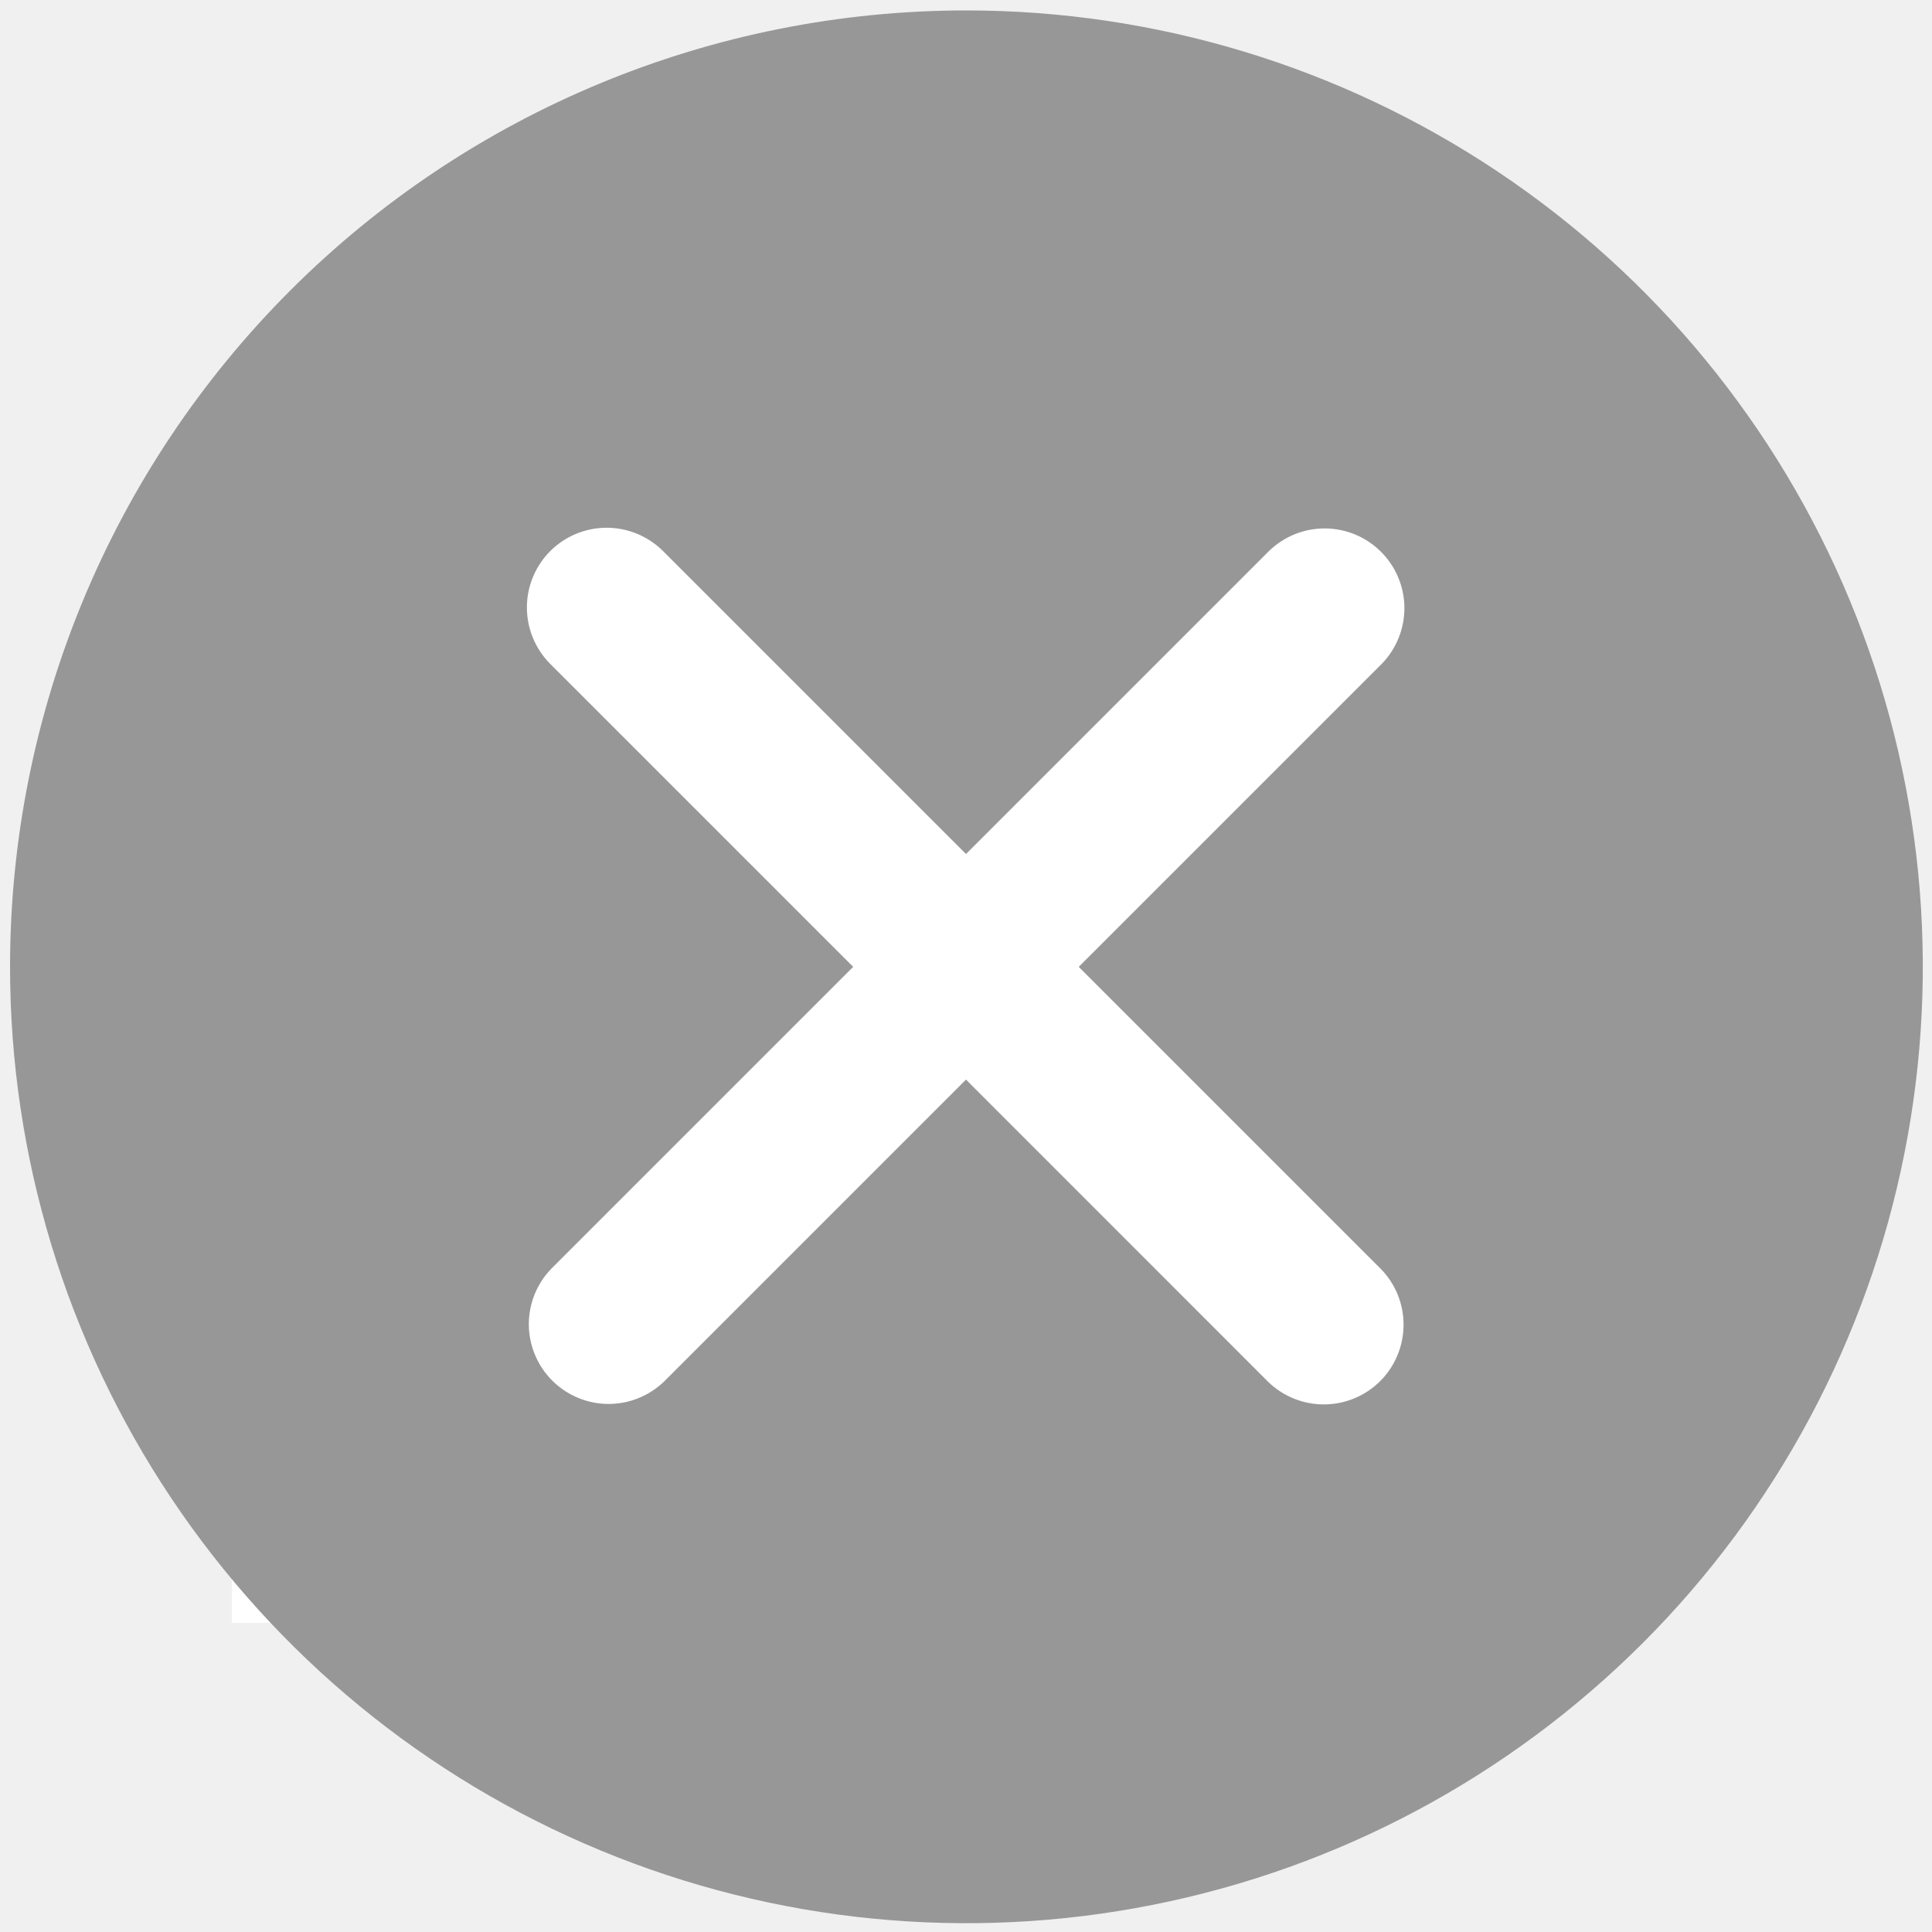
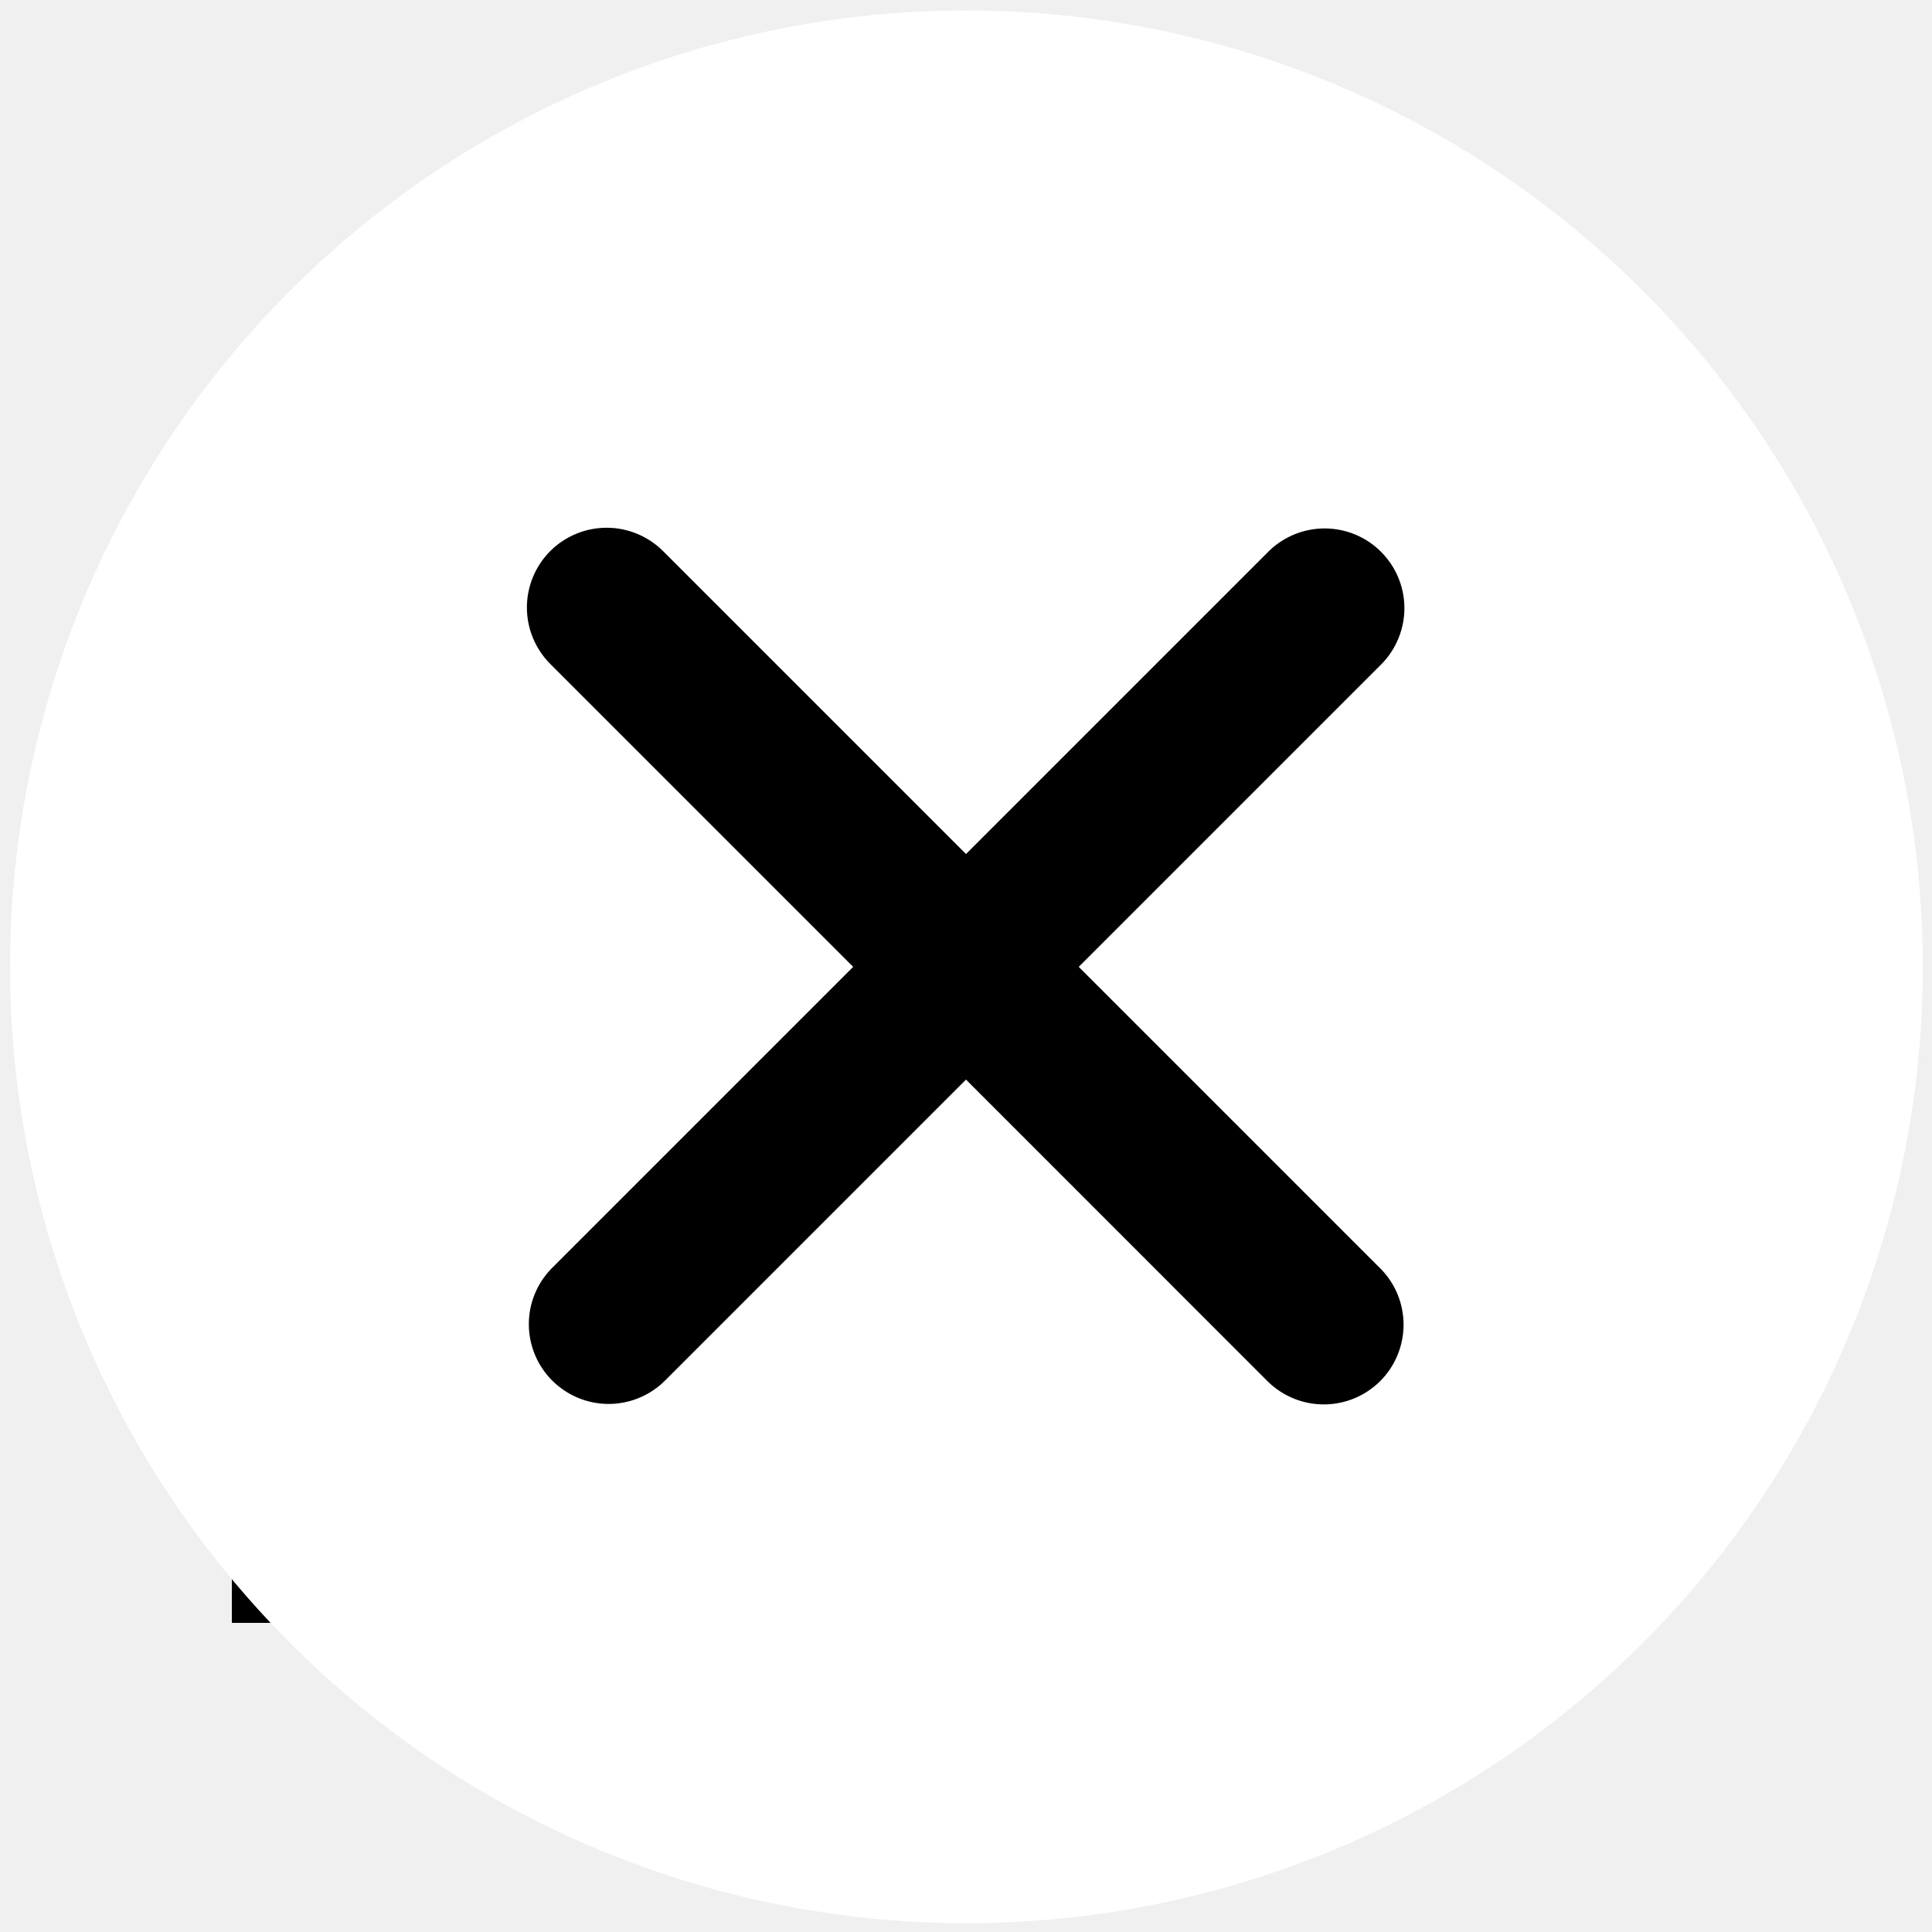
<svg xmlns="http://www.w3.org/2000/svg" width="25" height="25" viewBox="0 0 25 25" fill="none">
-   <rect x="3" y="5" width="18" height="16" fill="white" />
-   <path fill-rule="evenodd" clip-rule="evenodd" d="M12.505 0.135C14.953 0.135 17.346 0.861 19.381 2.221C21.416 3.58 23.002 5.513 23.939 7.775C24.876 10.036 25.121 12.524 24.643 14.925C24.166 17.326 22.987 19.531 21.257 21.261C19.526 22.992 17.321 24.171 14.92 24.648C12.52 25.126 10.031 24.881 7.77 23.944C5.508 23.008 3.576 21.421 2.216 19.386C0.856 17.351 0.13 14.958 0.13 12.511C0.13 9.229 1.434 6.081 3.755 3.76C6.075 1.439 9.223 0.135 12.505 0.135V0.135ZM7.135 16.416C6.946 16.61 6.841 16.871 6.843 17.142C6.845 17.413 6.954 17.673 7.146 17.865C7.338 18.056 7.597 18.165 7.868 18.167C8.139 18.169 8.4 18.064 8.595 17.875L12.5 13.97L16.41 17.881C16.605 18.07 16.866 18.175 17.137 18.173C17.409 18.171 17.668 18.063 17.86 17.871C18.052 17.679 18.16 17.419 18.162 17.148C18.164 16.877 18.059 16.615 17.869 16.421L13.959 12.511L17.885 8.585C18.072 8.39 18.175 8.13 18.173 7.86C18.17 7.59 18.062 7.331 17.87 7.14C17.68 6.949 17.421 6.841 17.151 6.838C16.881 6.835 16.62 6.939 16.425 7.126L12.5 11.051L8.58 7.131C8.386 6.938 8.124 6.829 7.85 6.829C7.576 6.829 7.314 6.938 7.12 7.131C6.927 7.325 6.818 7.587 6.818 7.861C6.818 8.135 6.927 8.397 7.12 8.591L11.04 12.511L7.135 16.416Z" fill="#979797" />
+   <rect x="3" y="5" width="18" height="16" fill="black" />
+   <path fill-rule="evenodd" clip-rule="evenodd" d="M12.505 0.135C14.953 0.135 17.346 0.861 19.381 2.221C21.416 3.58 23.002 5.513 23.939 7.775C24.876 10.036 25.121 12.524 24.643 14.925C24.166 17.326 22.987 19.531 21.257 21.261C19.526 22.992 17.321 24.171 14.92 24.648C12.52 25.126 10.031 24.881 7.77 23.944C5.508 23.008 3.576 21.421 2.216 19.386C0.856 17.351 0.13 14.958 0.13 12.511C0.13 9.229 1.434 6.081 3.755 3.76C6.075 1.439 9.223 0.135 12.505 0.135V0.135ZM7.135 16.416C6.946 16.61 6.841 16.871 6.843 17.142C6.845 17.413 6.954 17.673 7.146 17.865C7.338 18.056 7.597 18.165 7.868 18.167C8.139 18.169 8.4 18.064 8.595 17.875L12.5 13.97L16.41 17.881C16.605 18.07 16.866 18.175 17.137 18.173C17.409 18.171 17.668 18.063 17.86 17.871C18.052 17.679 18.16 17.419 18.162 17.148C18.164 16.877 18.059 16.615 17.869 16.421L13.959 12.511L17.885 8.585C18.072 8.39 18.175 8.13 18.173 7.86C18.17 7.59 18.062 7.331 17.87 7.14C17.68 6.949 17.421 6.841 17.151 6.838C16.881 6.835 16.62 6.939 16.425 7.126L12.5 11.051L8.58 7.131C8.386 6.938 8.124 6.829 7.85 6.829C7.576 6.829 7.314 6.938 7.12 7.131C6.927 7.325 6.818 7.587 6.818 7.861C6.818 8.135 6.927 8.397 7.12 8.591L11.04 12.511L7.135 16.416Z" fill="white" />
</svg>
